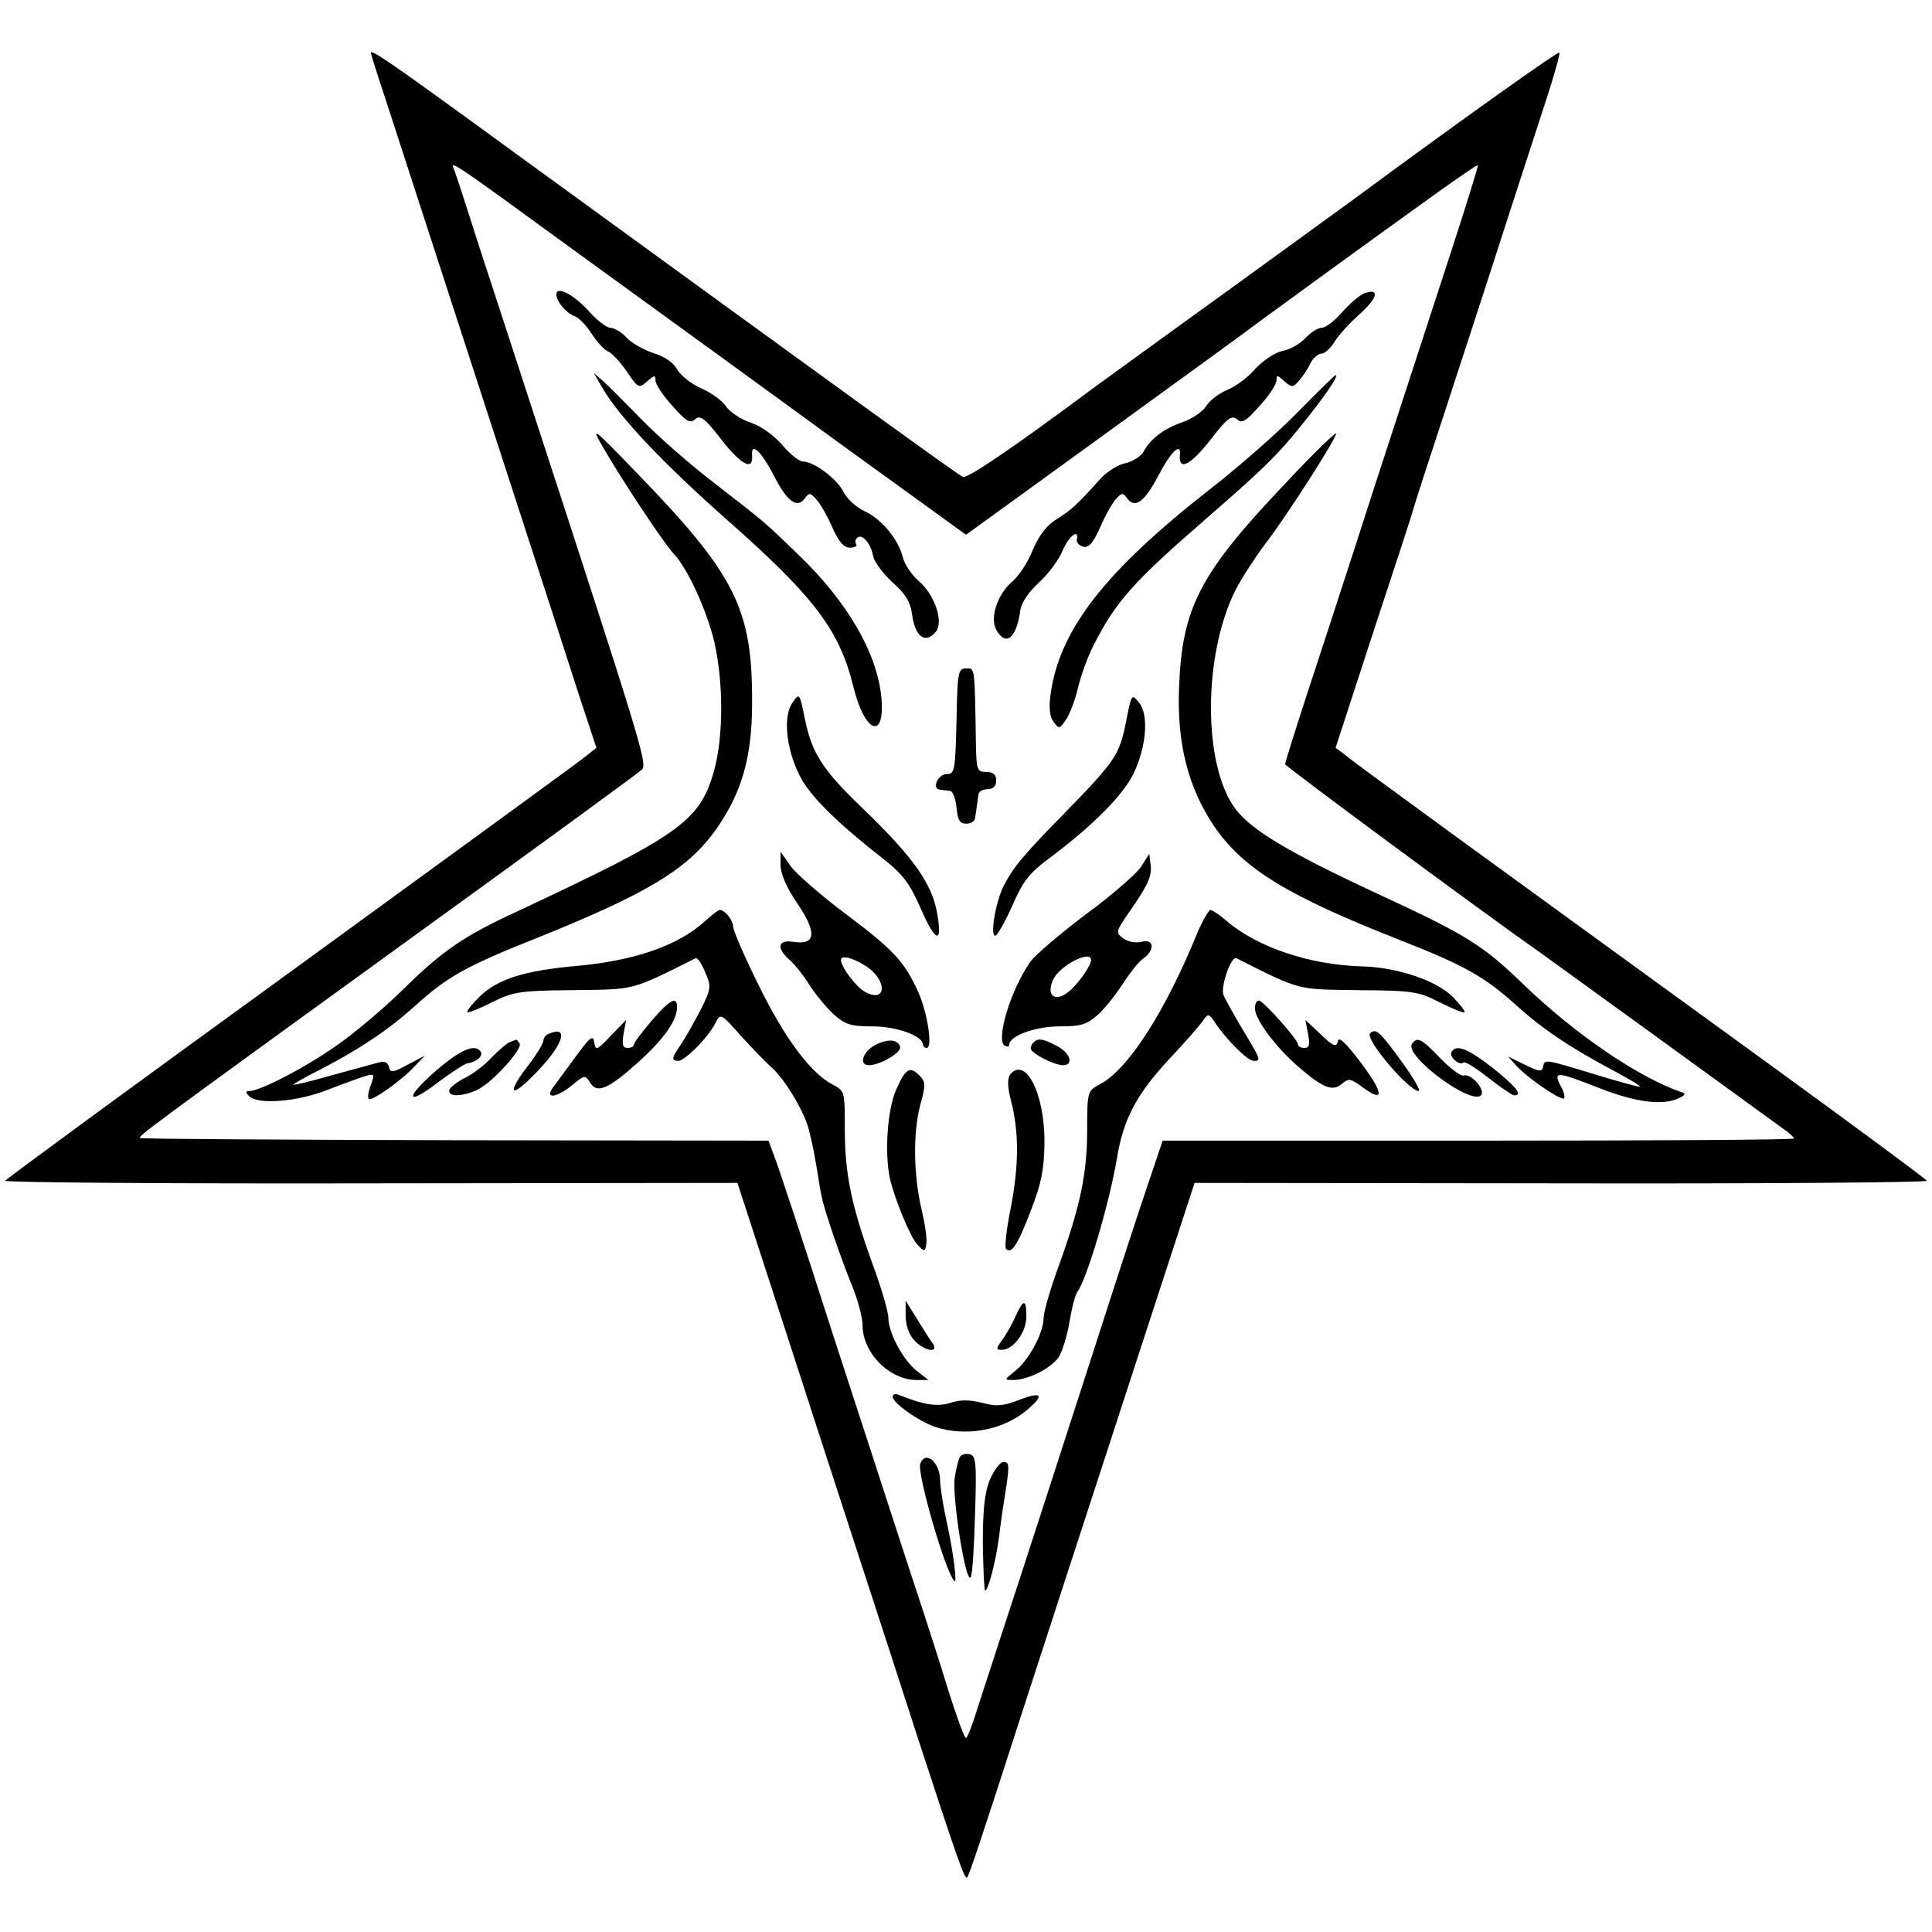
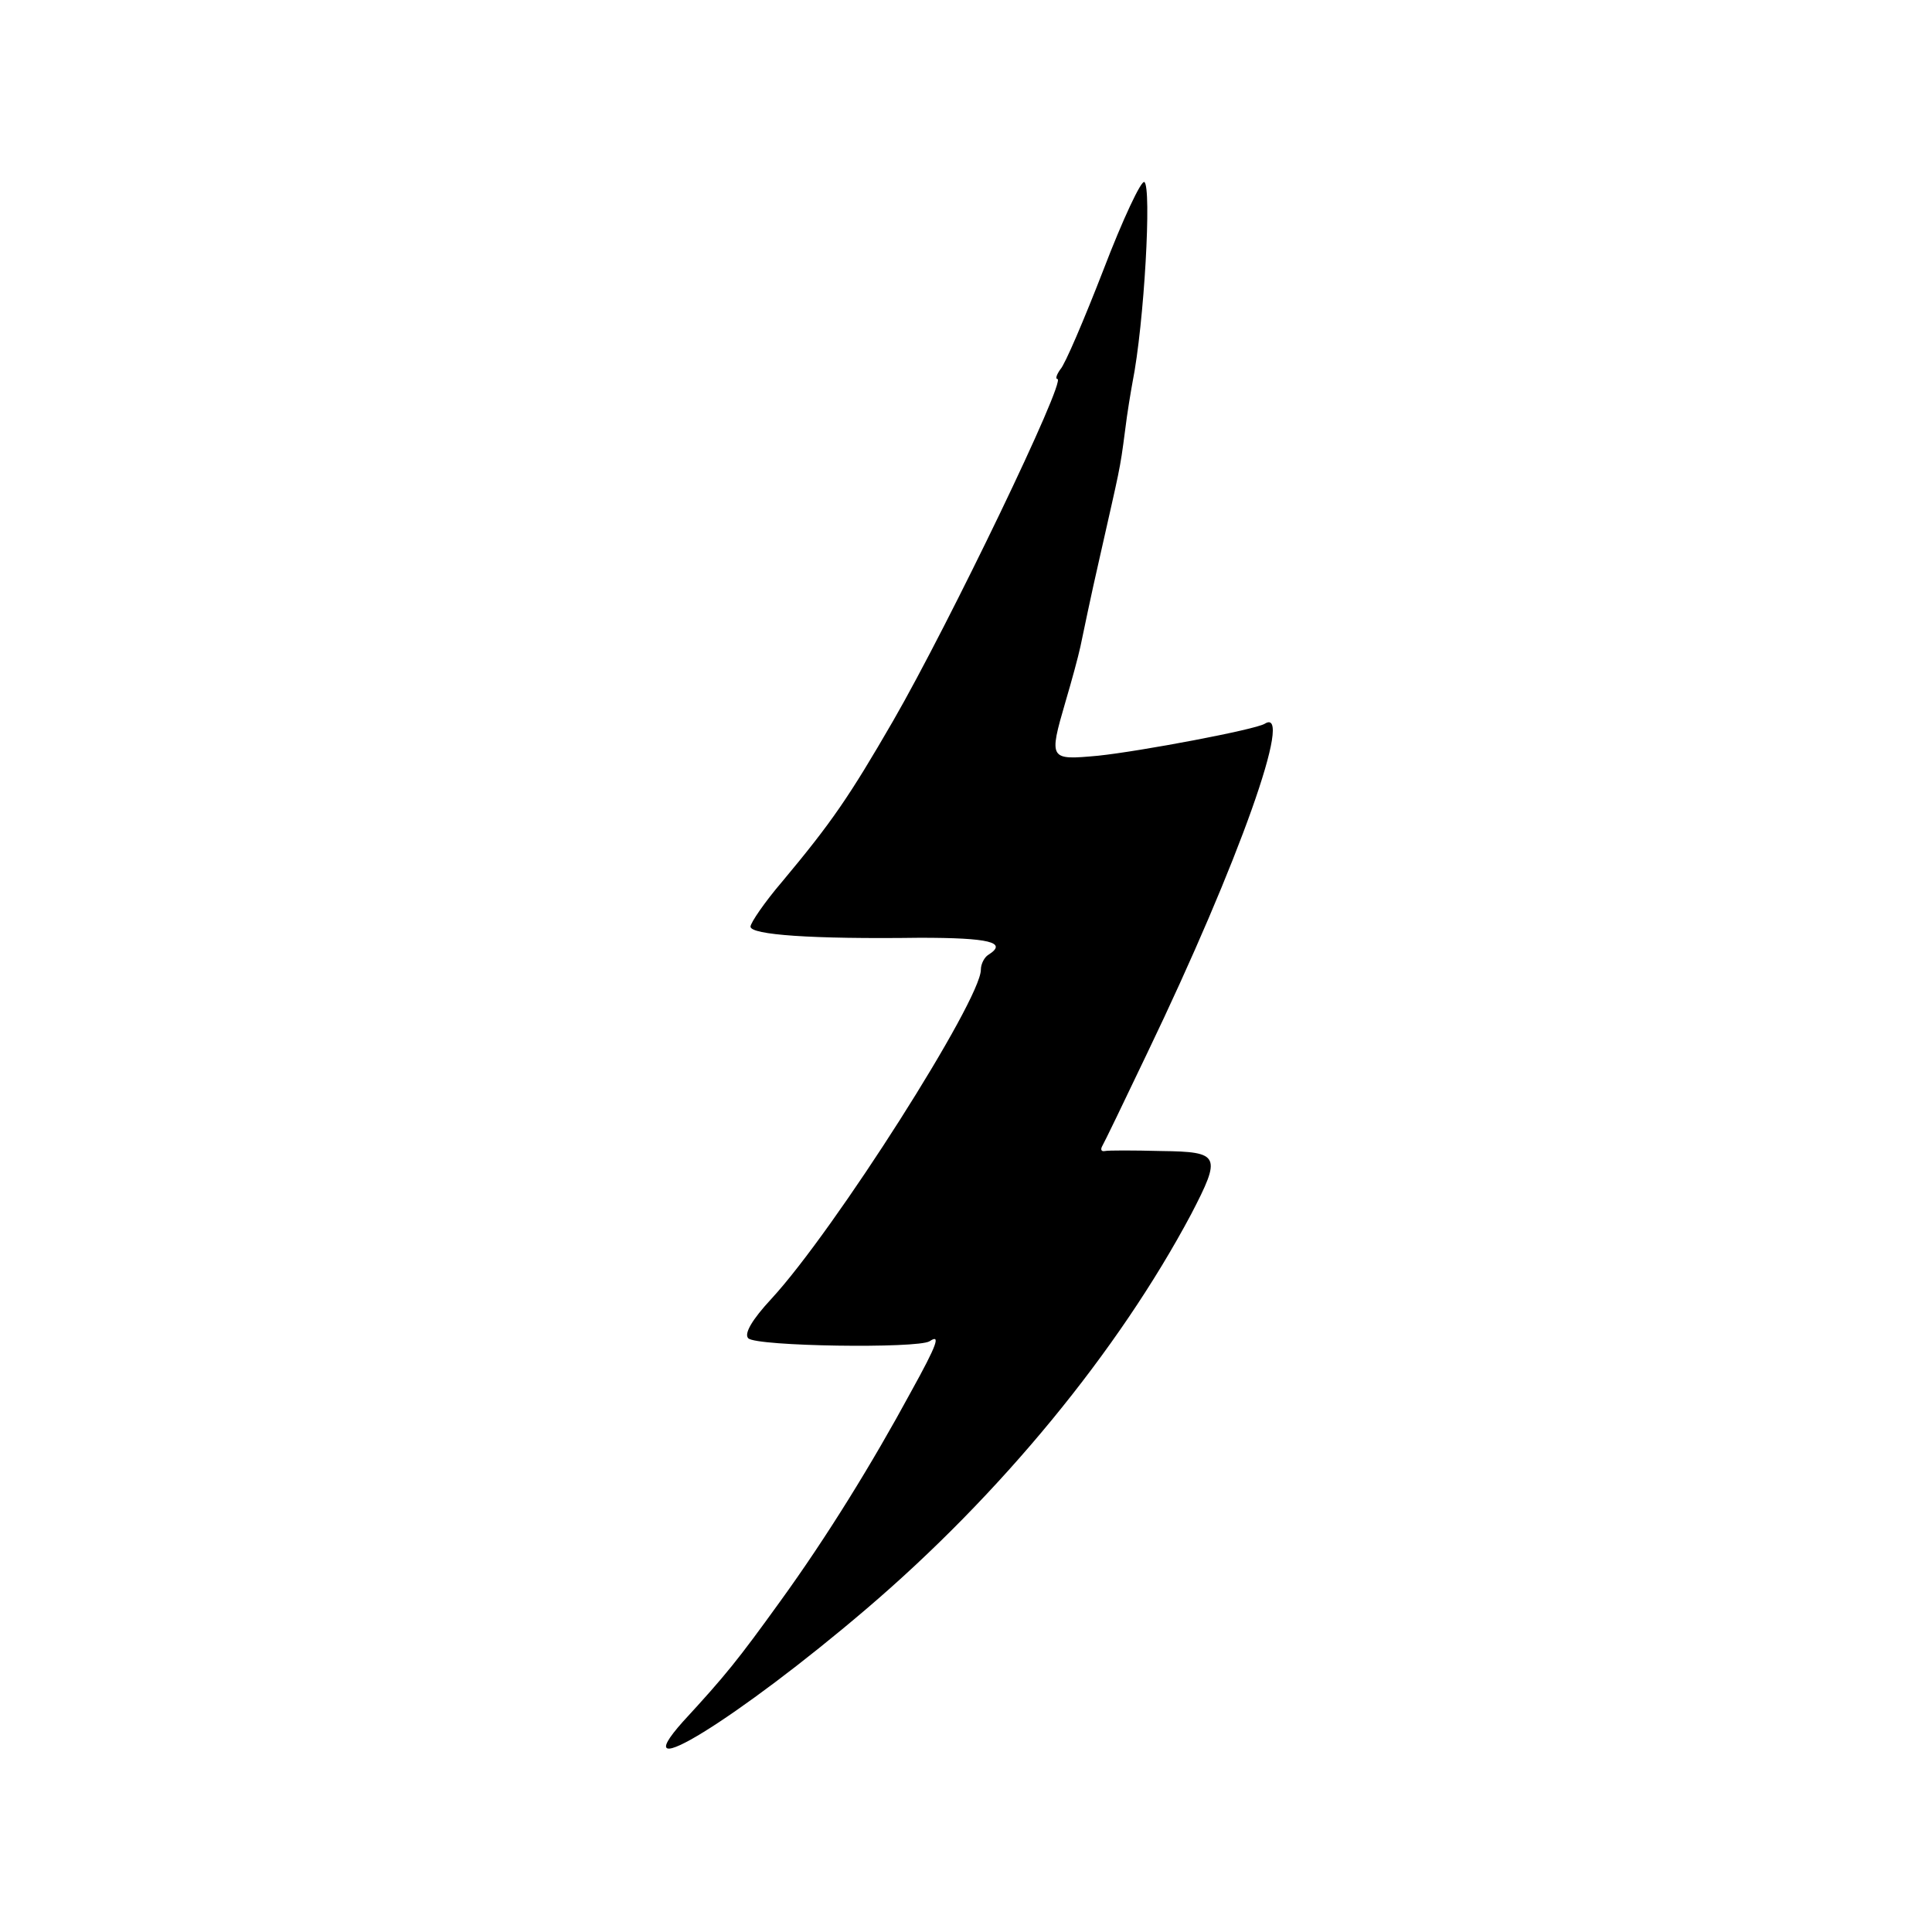
- <svg xmlns="http://www.w3.org/2000/svg" version="1.0" width="448pt" height="448pt" viewBox="0 0 448 448" preserveAspectRatio="xMidYMid meet">
-   <g transform="translate(0,448) scale(0.1,-0.1)" fill="#000000" stroke="none">
-     <path d="M860 4357 c0 -2 15 -50 34 -107 37 -115 100 -307 286 -880 67 -206 140 -431 162 -500 l41 -124 -29 -23 c-16 -13 -324 -237 -684 -499 -360 -261 -656 -478 -658 -482 -1 -4 380 -7 848 -6 l850 1 111 -341 c61 -188 141 -435 179 -551 38 -116 94 -289 125 -385 98 -300 113 -342 118 -333 6 10 31 84 116 348 56 173 103 317 290 891 l121 371 850 -1 c468 -1 849 2 848 6 -2 4 -156 118 -343 254 -705 512 -982 713 -1004 732 l-24 18 88 270 c49 148 90 274 91 279 1 6 39 123 84 260 45 138 104 318 130 400 27 83 67 206 89 274 23 69 39 126 37 129 -4 3 -222 -152 -481 -343 -38 -28 -178 -129 -310 -225 -132 -95 -262 -190 -290 -210 -177 -132 -291 -210 -302 -206 -12 5 -263 187 -1055 763 -277 202 -318 230 -318 220z m505 -482 c160 -116 422 -306 582 -423 l293 -212 312 226 c172 125 345 250 383 279 66 48 205 150 403 292 48 34 87 61 89 60 1 -2 -26 -90 -61 -197 -35 -107 -114 -350 -176 -540 -61 -190 -134 -413 -161 -495 -27 -83 -49 -153 -49 -157 0 -5 474 -355 593 -438 17 -12 442 -320 560 -406 15 -10 27 -21 27 -24 0 -3 -329 -5 -732 -5 l-732 0 -32 -95 c-18 -52 -76 -230 -129 -395 -53 -165 -130 -401 -170 -525 -41 -124 -84 -258 -97 -297 -12 -40 -25 -73 -28 -73 -4 0 -21 48 -40 107 -18 60 -59 187 -91 283 -31 96 -112 344 -179 550 -66 206 -127 391 -135 410 l-13 35 -726 1 c-400 1 -728 3 -731 5 -4 5 -5 5 670 494 264 191 486 353 493 360 14 13 4 46 -273 895 -40 124 -92 281 -114 350 -22 69 -43 134 -47 144 -10 25 -28 38 311 -209z" />
-     <path d="M1290 3797 c1 -17 22 -42 42 -50 10 -3 28 -22 40 -41 13 -20 30 -38 38 -41 8 -3 28 -24 43 -46 27 -40 29 -40 48 -23 16 14 19 15 19 2 0 -9 17 -35 39 -59 32 -36 41 -42 53 -31 12 10 23 2 62 -49 45 -57 73 -72 70 -35 -3 32 21 10 50 -46 31 -61 54 -78 72 -54 10 14 13 14 27 -2 9 -10 26 -39 37 -65 15 -34 27 -47 41 -47 11 0 18 4 14 9 -3 5 -1 12 4 15 12 8 31 -16 36 -45 3 -13 23 -39 44 -59 30 -26 42 -45 46 -75 7 -52 31 -69 55 -40 19 23 -3 87 -40 118 -16 14 -32 38 -36 53 -10 42 -48 89 -88 108 -20 9 -43 30 -51 47 -16 30 -68 69 -94 69 -8 0 -29 17 -47 38 -19 22 -49 44 -73 52 -22 7 -48 24 -57 37 -8 13 -34 32 -57 42 -23 10 -48 30 -56 43 -8 16 -29 31 -55 39 -22 7 -51 23 -63 36 -12 13 -29 23 -38 23 -8 0 -31 17 -50 39 -36 39 -75 59 -75 38z" />
-     <path d="M3164 3800 c-11 -4 -34 -24 -52 -44 -17 -20 -38 -36 -47 -36 -9 0 -26 -11 -38 -24 -12 -13 -36 -27 -54 -30 -18 -4 -45 -23 -62 -41 -16 -19 -45 -41 -65 -49 -19 -8 -42 -25 -50 -39 -9 -13 -33 -29 -54 -36 -43 -15 -74 -38 -90 -68 -6 -11 -25 -23 -42 -27 -17 -3 -44 -20 -59 -37 -54 -60 -66 -71 -101 -93 -23 -14 -41 -38 -55 -71 -11 -28 -32 -60 -47 -73 -35 -29 -53 -84 -38 -112 22 -40 47 -21 56 45 3 19 20 43 44 65 21 19 45 52 54 73 14 34 39 53 33 25 -1 -6 6 -14 16 -16 12 -2 22 9 38 45 11 26 28 56 36 65 14 16 17 16 27 2 18 -24 40 -8 72 53 30 57 53 79 50 47 -3 -37 25 -22 70 35 39 51 50 59 62 49 12 -11 21 -5 53 31 22 24 39 50 39 59 0 13 2 13 18 -2 18 -15 20 -15 34 1 9 10 21 28 27 41 6 12 18 22 25 22 8 0 21 12 31 28 9 15 35 43 57 63 42 37 49 62 12 49z" />
-     <path d="M1396 3582 c38 -67 143 -178 295 -312 198 -175 256 -252 288 -383 26 -106 73 -125 65 -27 -9 104 -78 224 -194 335 -84 81 -72 70 -190 162 -58 44 -135 112 -171 149 -37 38 -77 78 -89 89 l-23 20 19 -33z" />
-     <path d="M3009 3524 c-46 -47 -138 -128 -204 -179 -243 -190 -349 -326 -369 -476 -4 -30 -2 -51 7 -63 13 -17 14 -17 30 7 9 14 21 47 27 73 6 27 22 70 35 96 52 103 92 148 265 298 125 109 160 142 213 208 57 70 93 122 84 122 -2 0 -42 -39 -88 -86z" />
-     <path d="M1400 3440 c44 -76 140 -221 163 -245 32 -34 76 -131 93 -202 22 -95 22 -223 -1 -303 -33 -115 -81 -148 -457 -324 -123 -57 -172 -90 -266 -183 -41 -40 -109 -98 -151 -127 -72 -51 -178 -106 -203 -106 -9 0 -9 -3 0 -12 20 -20 112 -13 182 15 36 14 75 28 88 32 20 6 21 4 12 -21 -6 -15 -8 -29 -5 -32 6 -7 76 42 106 75 l24 25 -40 -21 c-35 -19 -40 -19 -43 -5 -3 11 -10 14 -25 10 -12 -3 -61 -17 -110 -30 -48 -14 -87 -23 -87 -21 0 1 28 18 63 35 94 49 159 93 220 148 73 66 116 91 277 155 264 106 356 162 422 256 59 85 82 167 82 291 1 219 -39 298 -269 535 -103 107 -106 108 -75 55z" />
-     <path d="M2988 3367 c-206 -216 -247 -294 -254 -482 -5 -129 21 -230 80 -319 68 -100 168 -162 435 -267 148 -58 195 -85 268 -151 61 -55 125 -98 227 -152 37 -20 64 -36 58 -36 -5 0 -53 13 -108 30 -115 35 -112 34 -116 16 -2 -12 -10 -11 -42 5 l-39 19 19 -21 c25 -28 104 -82 111 -76 2 3 0 14 -6 25 -21 40 -15 39 95 -4 76 -29 135 -37 171 -23 20 8 24 13 13 16 -101 35 -245 133 -365 248 -97 94 -132 116 -344 214 -202 94 -289 146 -326 195 -76 101 -76 356 0 508 14 27 45 75 69 107 51 66 169 251 164 256 -2 2 -52 -46 -110 -108z" />
-     <path d="M2218 2808 c-3 -115 -4 -123 -23 -123 -20 0 -35 -34 -16 -36 6 -1 17 -2 24 -3 6 0 13 -18 15 -38 3 -30 7 -38 23 -38 10 0 20 6 20 13 1 6 3 19 4 27 1 8 3 21 4 28 0 6 10 12 21 12 13 0 20 7 20 20 0 14 -7 20 -23 20 -21 0 -23 4 -24 65 -3 184 -2 175 -23 175 -18 0 -20 -8 -22 -122z" />
-     <path d="M1838 2851 c-23 -32 -15 -107 16 -169 24 -48 86 -109 196 -195 45 -36 60 -56 86 -116 33 -75 49 -81 38 -14 -11 72 -54 133 -173 248 -93 89 -118 128 -134 205 -13 64 -13 64 -29 41z" />
-     <path d="M2611 2806 c-15 -76 -24 -90 -142 -211 -97 -99 -119 -125 -142 -170 -18 -36 -32 -115 -19 -115 4 0 22 31 39 69 25 58 40 77 89 113 97 73 165 141 191 191 31 63 38 139 14 168 -17 21 -17 20 -30 -45z" />
-     <path d="M1810 2474 c0 -20 14 -53 39 -89 46 -68 43 -97 -9 -89 -36 6 -41 -14 -9 -42 12 -10 33 -37 46 -58 14 -22 39 -52 56 -68 27 -24 40 -28 90 -28 56 0 117 -22 117 -42 0 -4 4 -8 9 -8 14 0 2 80 -19 128 -32 71 -56 98 -168 182 -59 44 -117 95 -129 112 l-23 33 0 -31z m196 -233 c52 -32 51 -89 0 -61 -20 10 -56 58 -56 74 0 12 25 6 56 -13z" />
-     <path d="M2645 2469 c-11 -16 -68 -66 -127 -109 -58 -44 -116 -93 -128 -109 -46 -65 -82 -183 -60 -196 6 -3 10 -2 10 2 0 21 61 43 117 43 50 0 63 4 90 28 17 16 43 49 58 73 16 24 36 50 47 57 27 20 24 46 -5 38 -13 -3 -32 0 -42 8 -18 13 -18 15 10 56 46 66 57 88 53 115 l-3 25 -20 -31z m-115 -215 c0 -14 -33 -60 -55 -76 -31 -23 -50 -4 -32 32 16 32 87 68 87 44z" />
-     <path d="M1636 2345 c-62 -57 -164 -93 -301 -105 -120 -11 -181 -30 -224 -72 -17 -17 -30 -33 -27 -35 2 -2 28 8 57 23 49 24 63 27 189 28 144 2 131 -2 283 74 4 2 14 -12 22 -32 15 -34 14 -39 -11 -89 -15 -28 -35 -64 -45 -79 -22 -31 -23 -38 -6 -38 15 0 70 55 86 88 12 23 13 22 59 -30 26 -28 57 -61 70 -72 32 -28 78 -105 88 -147 10 -43 9 -36 19 -94 4 -27 9 -56 11 -62 5 -29 48 -152 70 -205 13 -32 24 -72 24 -90 0 -65 62 -128 126 -128 l27 0 -27 21 c-32 25 -66 89 -66 123 0 14 -16 69 -36 123 -50 138 -65 212 -65 314 0 88 0 89 -28 104 -51 26 -112 108 -172 231 -33 66 -59 127 -59 135 0 15 -19 39 -31 39 -3 0 -18 -11 -33 -25z" />
-     <path d="M2777 2318 c-75 -184 -162 -320 -228 -353 -27 -15 -28 -16 -28 -104 0 -103 -16 -177 -65 -314 -20 -54 -36 -109 -36 -123 0 -34 -34 -98 -66 -123 -25 -20 -26 -21 -5 -21 35 0 88 27 106 53 8 13 20 50 25 82 5 31 13 62 18 69 22 29 74 204 92 310 15 91 45 148 121 230 35 37 69 76 77 87 14 20 14 20 30 -3 26 -39 75 -88 89 -88 18 0 17 2 -25 72 -21 35 -41 71 -45 81 -7 20 18 91 30 85 151 -76 139 -72 283 -74 126 -1 139 -3 188 -28 30 -15 56 -26 58 -23 2 2 -10 18 -27 35 -37 38 -129 69 -209 71 -121 3 -244 44 -315 105 -16 14 -34 26 -38 26 -4 0 -18 -24 -30 -52z" />
-     <path d="M1511 2113 c-23 -27 -41 -51 -41 -55 0 -5 -7 -8 -15 -8 -11 0 -13 8 -9 33 l6 32 -36 -37 c-32 -34 -35 -35 -38 -15 -3 18 -9 13 -43 -33 -22 -30 -46 -63 -53 -72 -20 -28 10 -23 45 6 28 23 30 24 41 6 16 -27 42 -16 112 47 60 54 90 97 90 128 0 26 -17 17 -59 -32z" />
-     <path d="M2910 2142 c0 -26 48 -90 101 -136 57 -49 79 -58 101 -39 15 13 20 12 46 -7 52 -39 52 -17 -1 54 -37 49 -53 64 -55 51 -3 -14 -10 -12 -39 16 l-36 34 6 -32 c5 -25 3 -33 -8 -33 -8 0 -15 3 -15 8 0 11 -81 102 -91 102 -5 0 -9 -8 -9 -18z" />
-     <path d="M1273 2083 c-7 -2 -13 -10 -13 -16 0 -7 -18 -36 -40 -64 -51 -68 -30 -68 32 -1 56 60 66 100 21 81z" />
-     <path d="M3177 2084 c-13 -13 90 -134 113 -134 5 0 -13 32 -41 70 -50 69 -59 76 -72 64z" />
-     <path d="M1181 2063 c-7 -3 -25 -19 -40 -34 -14 -16 -41 -37 -60 -47 -19 -9 -37 -23 -39 -29 -5 -18 32 -16 67 1 36 19 103 94 96 106 -4 6 -7 10 -8 9 -1 0 -8 -3 -16 -6z" />
-     <path d="M2030 2057 c-29 -15 -40 -47 -15 -47 26 0 77 30 72 43 -5 17 -28 19 -57 4z" />
-     <path d="M2397 2063 c-4 -3 -7 -10 -7 -14 0 -11 54 -39 75 -39 26 0 17 29 -15 45 -32 17 -43 18 -53 8z" />
-     <path d="M3274 2059 c-17 -28 137 -142 160 -119 12 12 -23 52 -40 46 -6 -2 -30 15 -54 40 -44 46 -54 51 -66 33z" />
-     <path d="M1025 2009 c-85 -70 -91 -102 -7 -37 30 22 59 41 65 42 21 3 38 17 32 27 -12 18 -41 8 -90 -32z" />
-     <path d="M3366 2041 c-7 -11 18 -33 27 -25 3 4 29 -12 58 -35 28 -22 56 -41 60 -41 21 0 5 20 -50 64 -58 45 -84 55 -95 37z" />
-     <path d="M2078 1953 c-20 -45 -27 -144 -15 -203 10 -47 48 -140 65 -157 16 -16 17 -16 20 3 2 11 -3 46 -11 79 -19 82 -20 179 -3 243 13 46 12 54 -1 67 -23 24 -33 18 -55 -32z" />
-     <path d="M2342 1988 c-6 -9 -6 -28 2 -59 19 -72 19 -150 0 -249 -10 -49 -15 -93 -11 -96 12 -13 27 9 57 88 25 64 31 96 32 157 1 115 -44 203 -80 159z" />
-     <path d="M2100 1429 c0 -22 8 -44 20 -57 22 -24 57 -31 44 -9 -5 6 -21 32 -36 56 l-28 45 0 -35z" />
-     <path d="M2355 1428 c-8 -18 -22 -43 -31 -55 -15 -21 -15 -23 -1 -23 27 0 57 41 57 77 0 41 -6 42 -25 1z" />
-     <path d="M2070 1241 c0 -14 59 -56 99 -70 71 -23 157 -8 213 40 42 35 33 43 -21 22 -34 -13 -50 -15 -83 -6 -28 7 -50 8 -74 0 -31 -10 -64 -4 -121 19 -7 3 -13 1 -13 -5z" />
-     <path d="M2226 1102 c-3 -5 -9 -27 -12 -48 -7 -44 26 -251 37 -231 4 6 8 73 10 147 4 119 2 135 -13 138 -9 2 -19 -1 -22 -6z" />
-     <path d="M2134 1086 c-8 -22 58 -251 79 -272 7 -8 -2 66 -18 138 -8 37 -15 80 -15 95 0 42 -34 71 -46 39z" />
-     <path d="M2295 1048 c-12 -30 -16 -71 -16 -147 1 -57 3 -106 5 -109 6 -5 25 66 32 120 3 24 7 54 9 67 17 105 17 111 2 111 -8 0 -22 -19 -32 -42z" />
+ <svg xmlns="http://www.w3.org/2000/svg" version="1.0" width="260pt" height="260pt" viewBox="0 0 260 260" preserveAspectRatio="xMidYMid meet">
+   <g transform="translate(0,260) scale(0.1,-0.1)" fill="#000000" stroke="none">
+     <path d="M1485 2237 c-26 -67 -52 -128 -58 -134 -5 -7 -7 -13 -4 -13 13 0 -146 -330 -221 -460 -59 -102 -83 -137 -149 -216 -24 -28 -43 -56 -43 -61 0 -11 82 -17 228 -15 93 0 119 -6 92 -23 -5 -3 -10 -12 -10 -20 0 -41 -197 -351 -282 -443 -26 -28 -37 -47 -31 -53 11 -11 228 -14 244 -4 15 10 11 -3 -25 -68 -52 -96 -113 -195 -176 -282 -57 -79 -73 -99 -131 -162 -83 -93 76 6 246 151 182 155 340 348 438 532 41 79 39 84 -40 85 -38 1 -72 1 -76 0 -5 -1 -6 2 -4 6 3 5 30 61 61 126 124 258 198 468 158 443 -13 -8 -167 -37 -224 -43 -66 -6 -67 -6 -44 73 8 27 17 60 20 74 3 14 14 68 26 120 27 120 27 116 34 170 3 25 8 54 10 65 16 80 26 264 16 270 -4 3 -29 -50 -55 -118z" />
  </g>
</svg>
